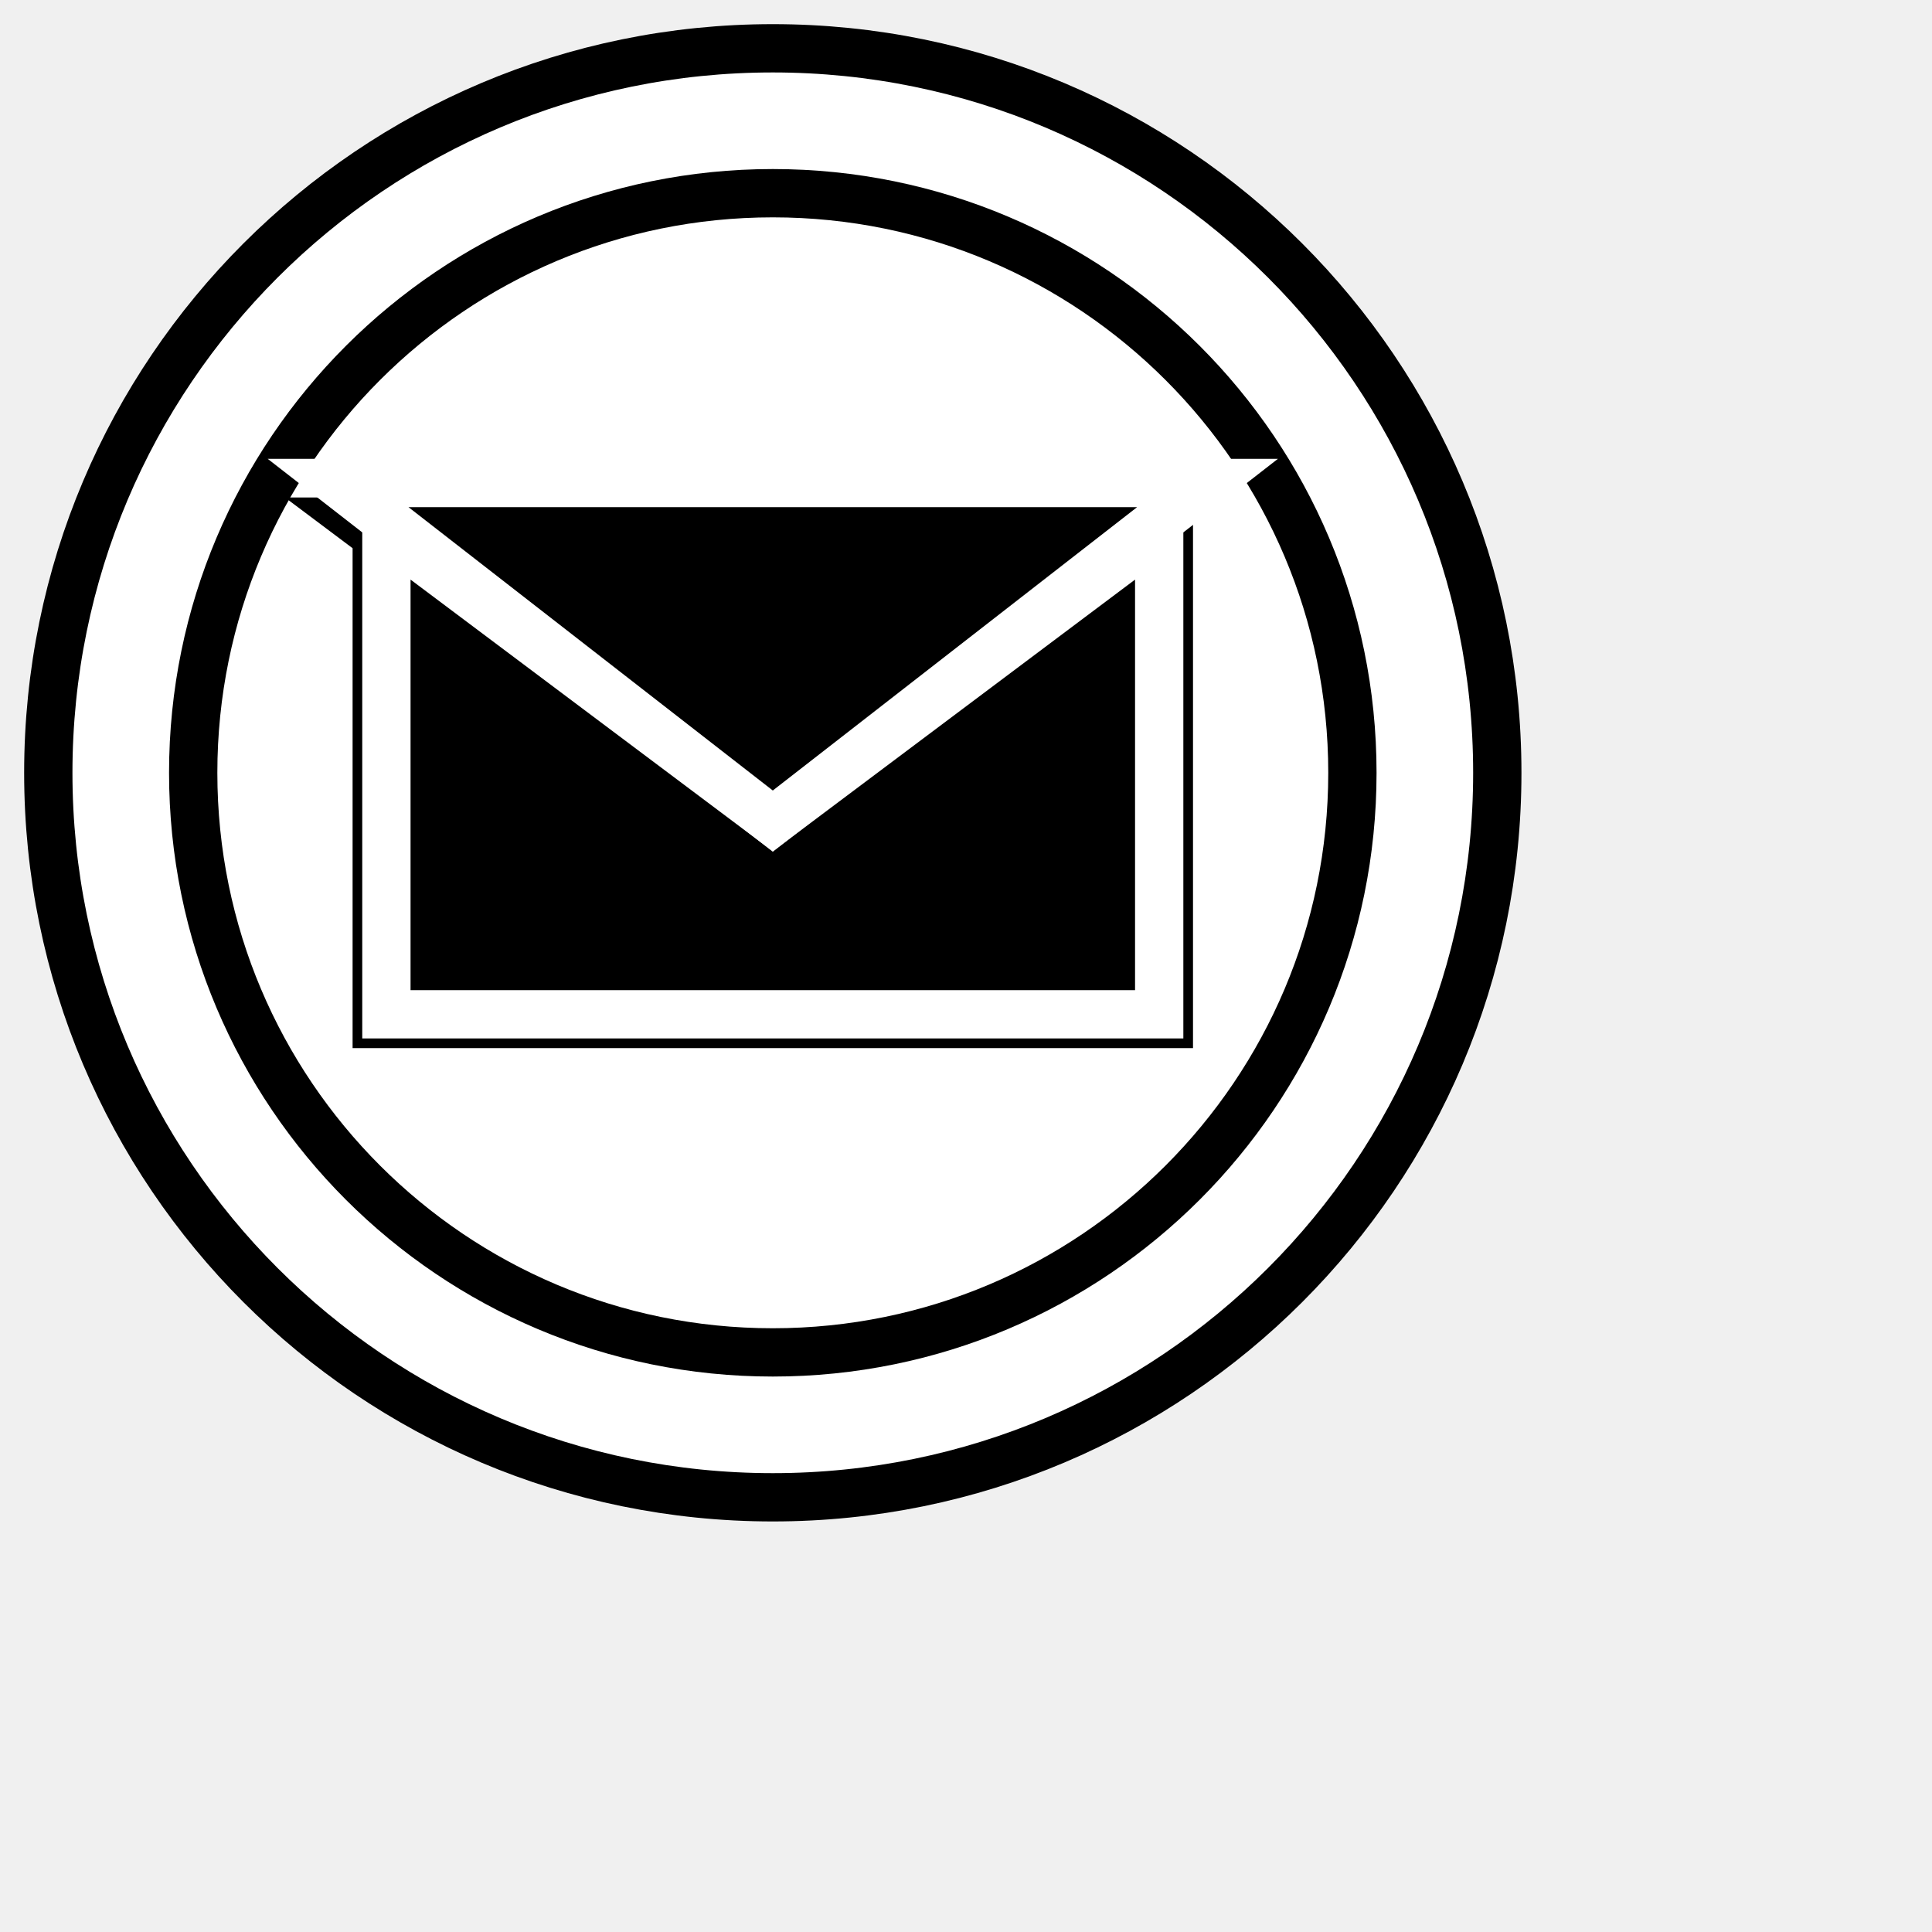
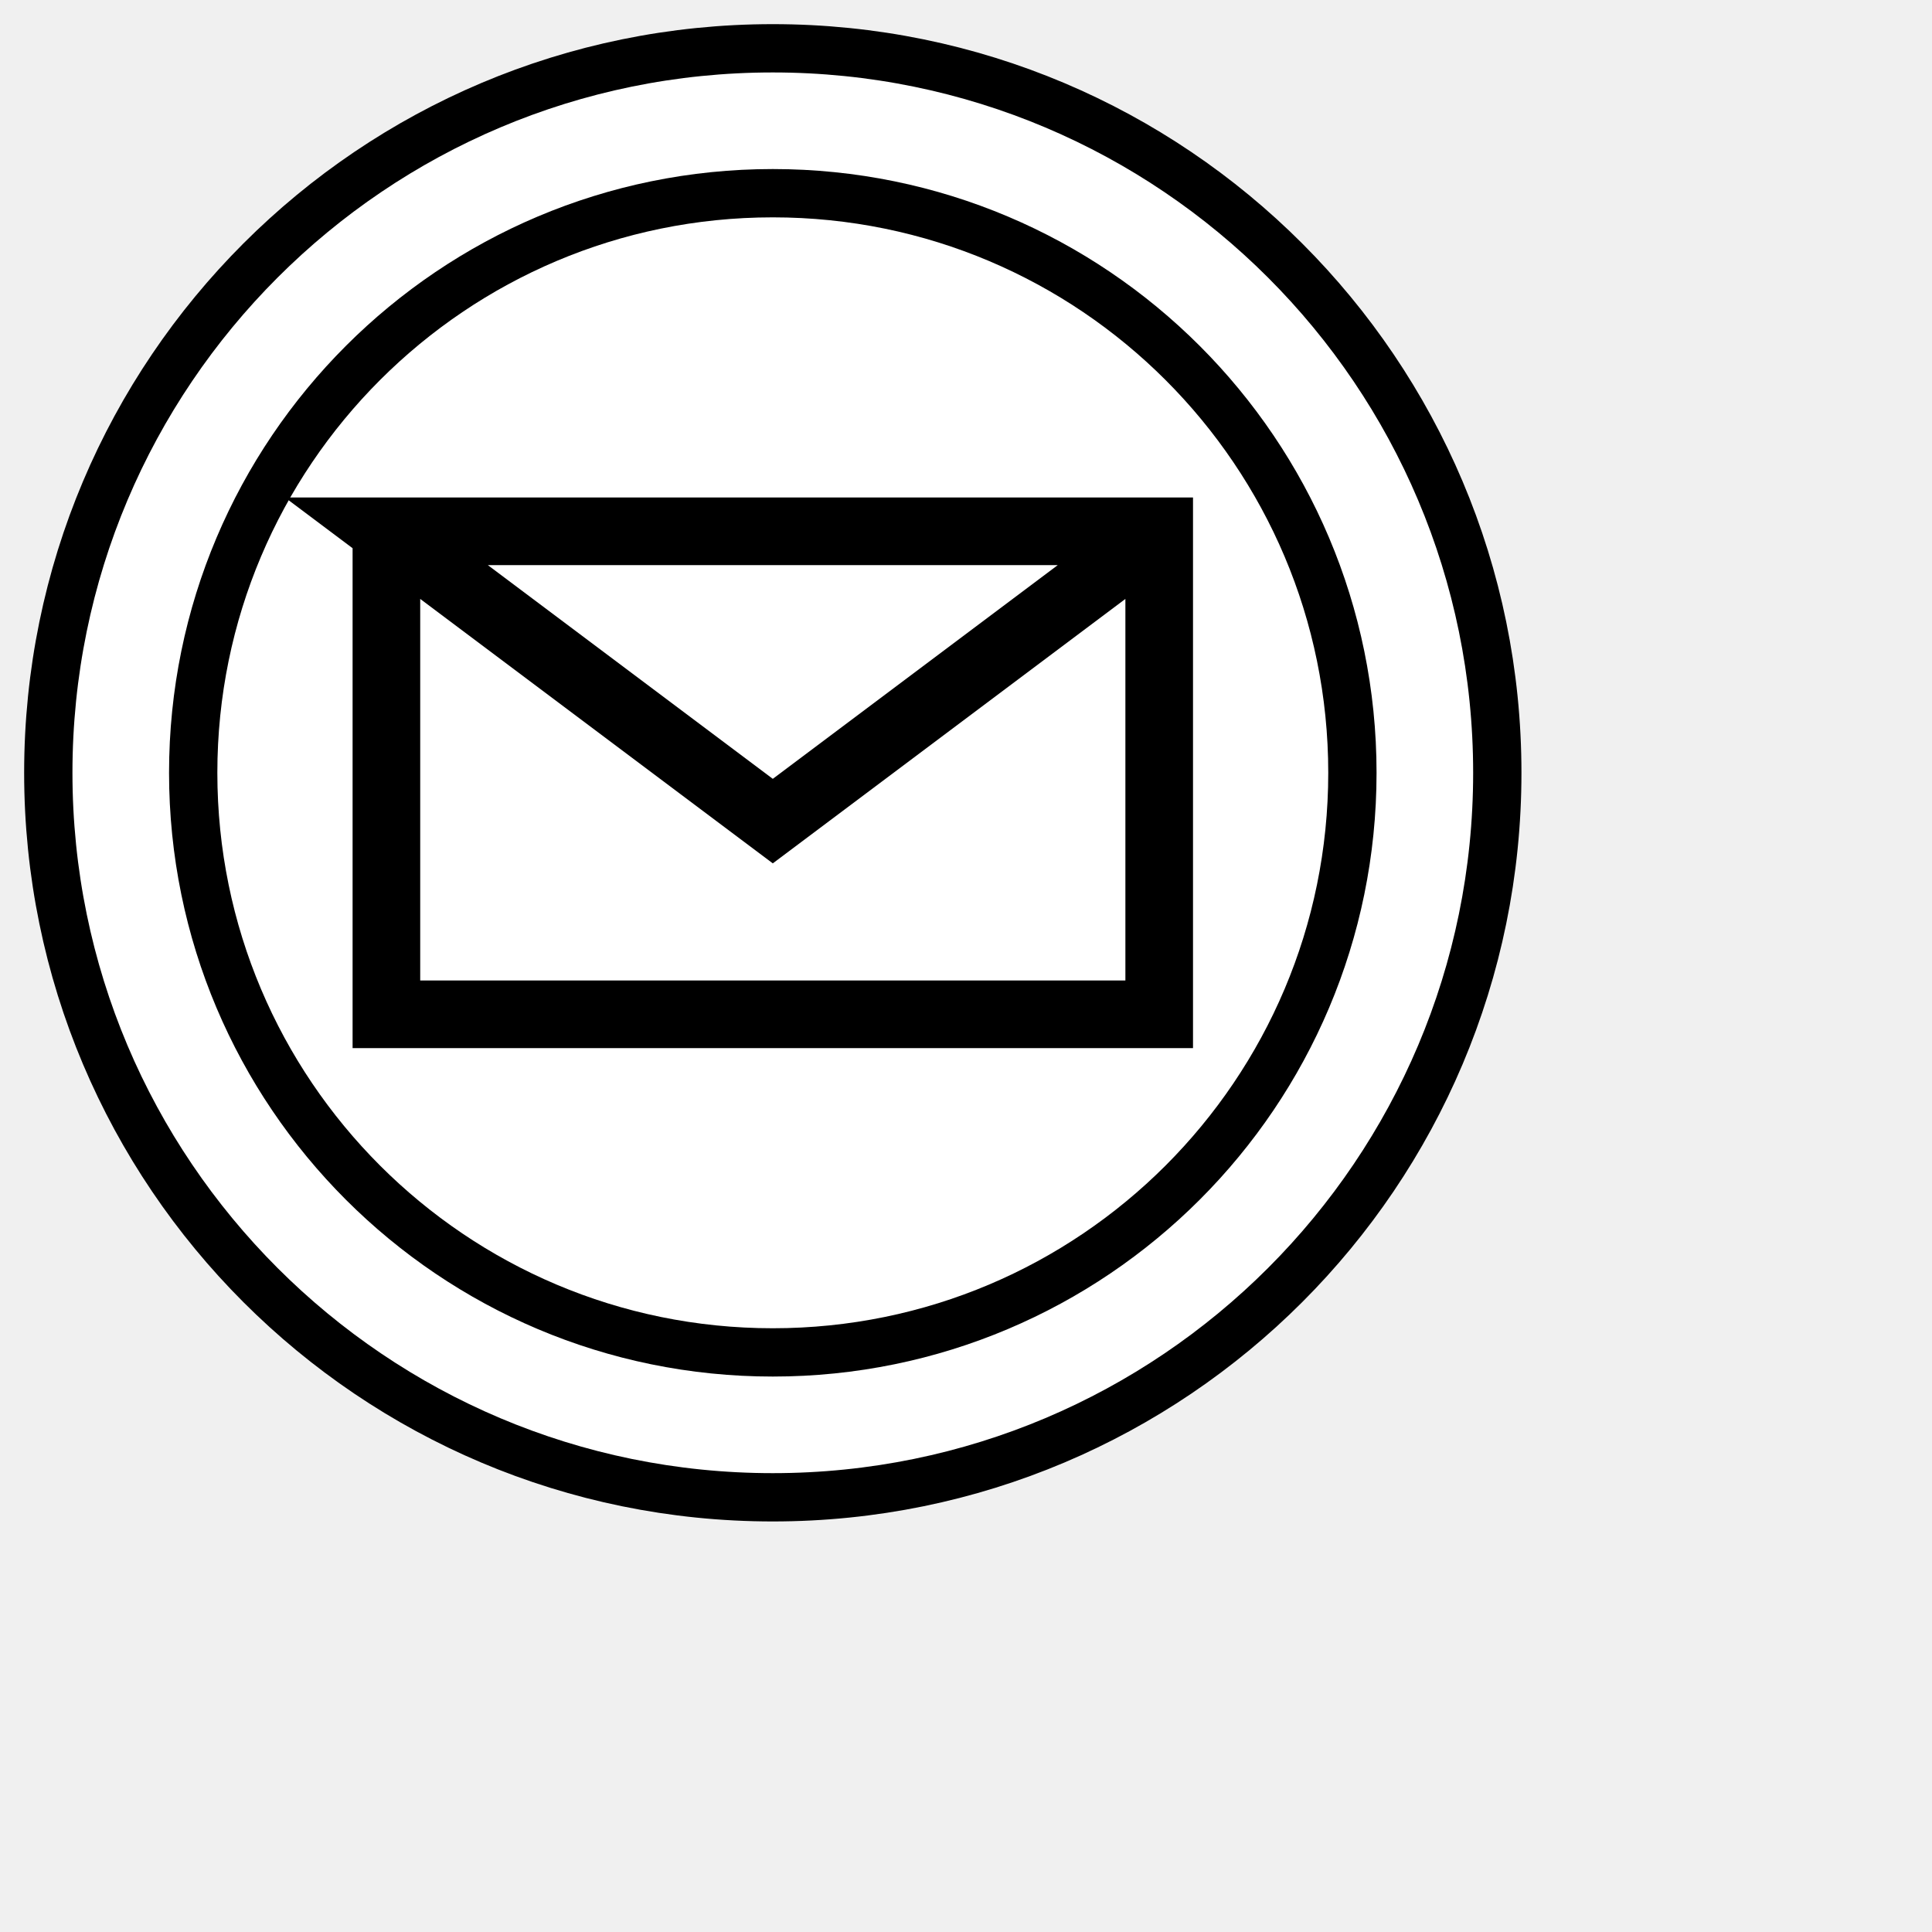
<svg xmlns="http://www.w3.org/2000/svg" xmlns:ns1="http://www.b3mn.org/oryx" width="40" height="40" version="1.0">
  <defs />
  <ns1:magnets>
    <ns1:magnet ns1:cx="16" ns1:cy="16" ns1:default="yes" />
  </ns1:magnets>
  <ns1:docker ns1:cx="16" ns1:cy="16" />
  <g pointer-events="fill">
    <circle id="frame" cx="16" cy="16" r="15" stroke="black" fill="white" stroke-width="1" />
    <circle cx="16" cy="16" r="12" stroke="black" fill="none" stroke-width="1" />
    <g id="messageCatching">
      <polyline stroke="black" fill="none" stroke-width="1.4" points="8,11 8,21 24,21 24,11 8,11 16,17 24,11" />
    </g>
-     <g id="messageThrowing">
-       <path stroke="white" fill="black" stroke-width="1" d="M8,11 L8,21 L24,21 L24,11 L16,17z" />
-       <path stroke="white" fill="black" stroke-width="1" d="M7,10 L16,17 L25 10z" />
-     </g>
  </g>
</svg>
